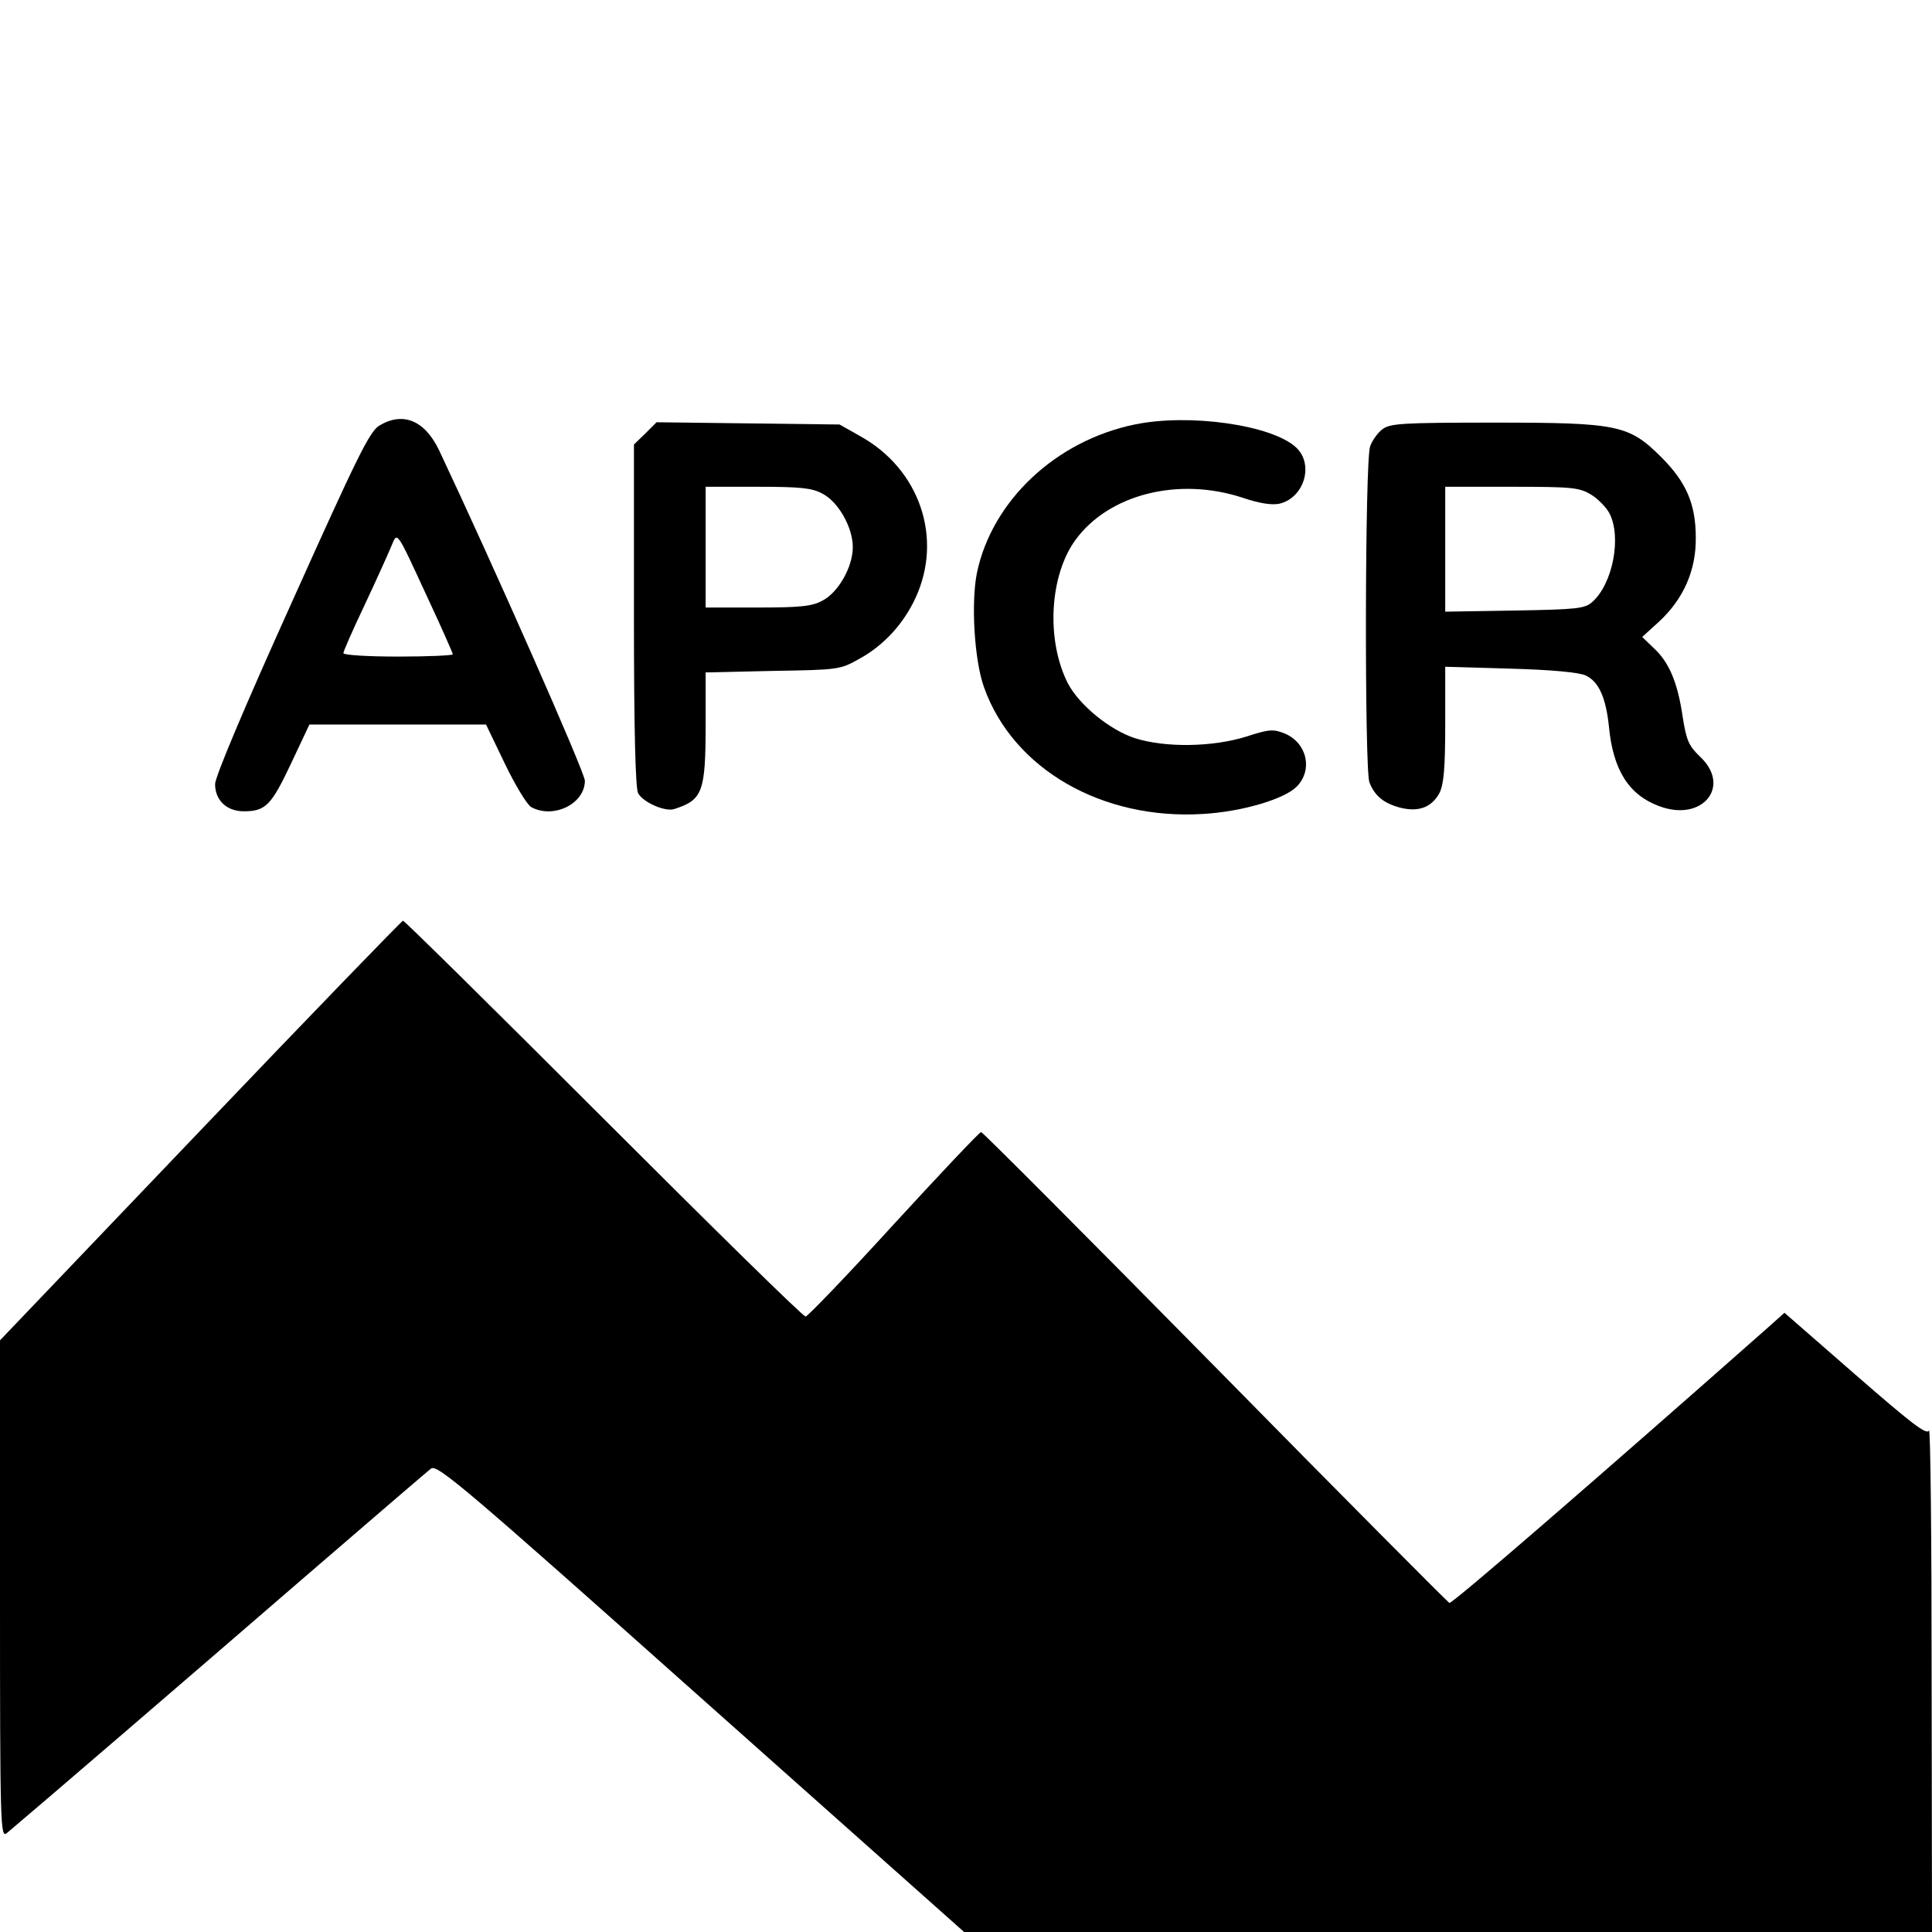
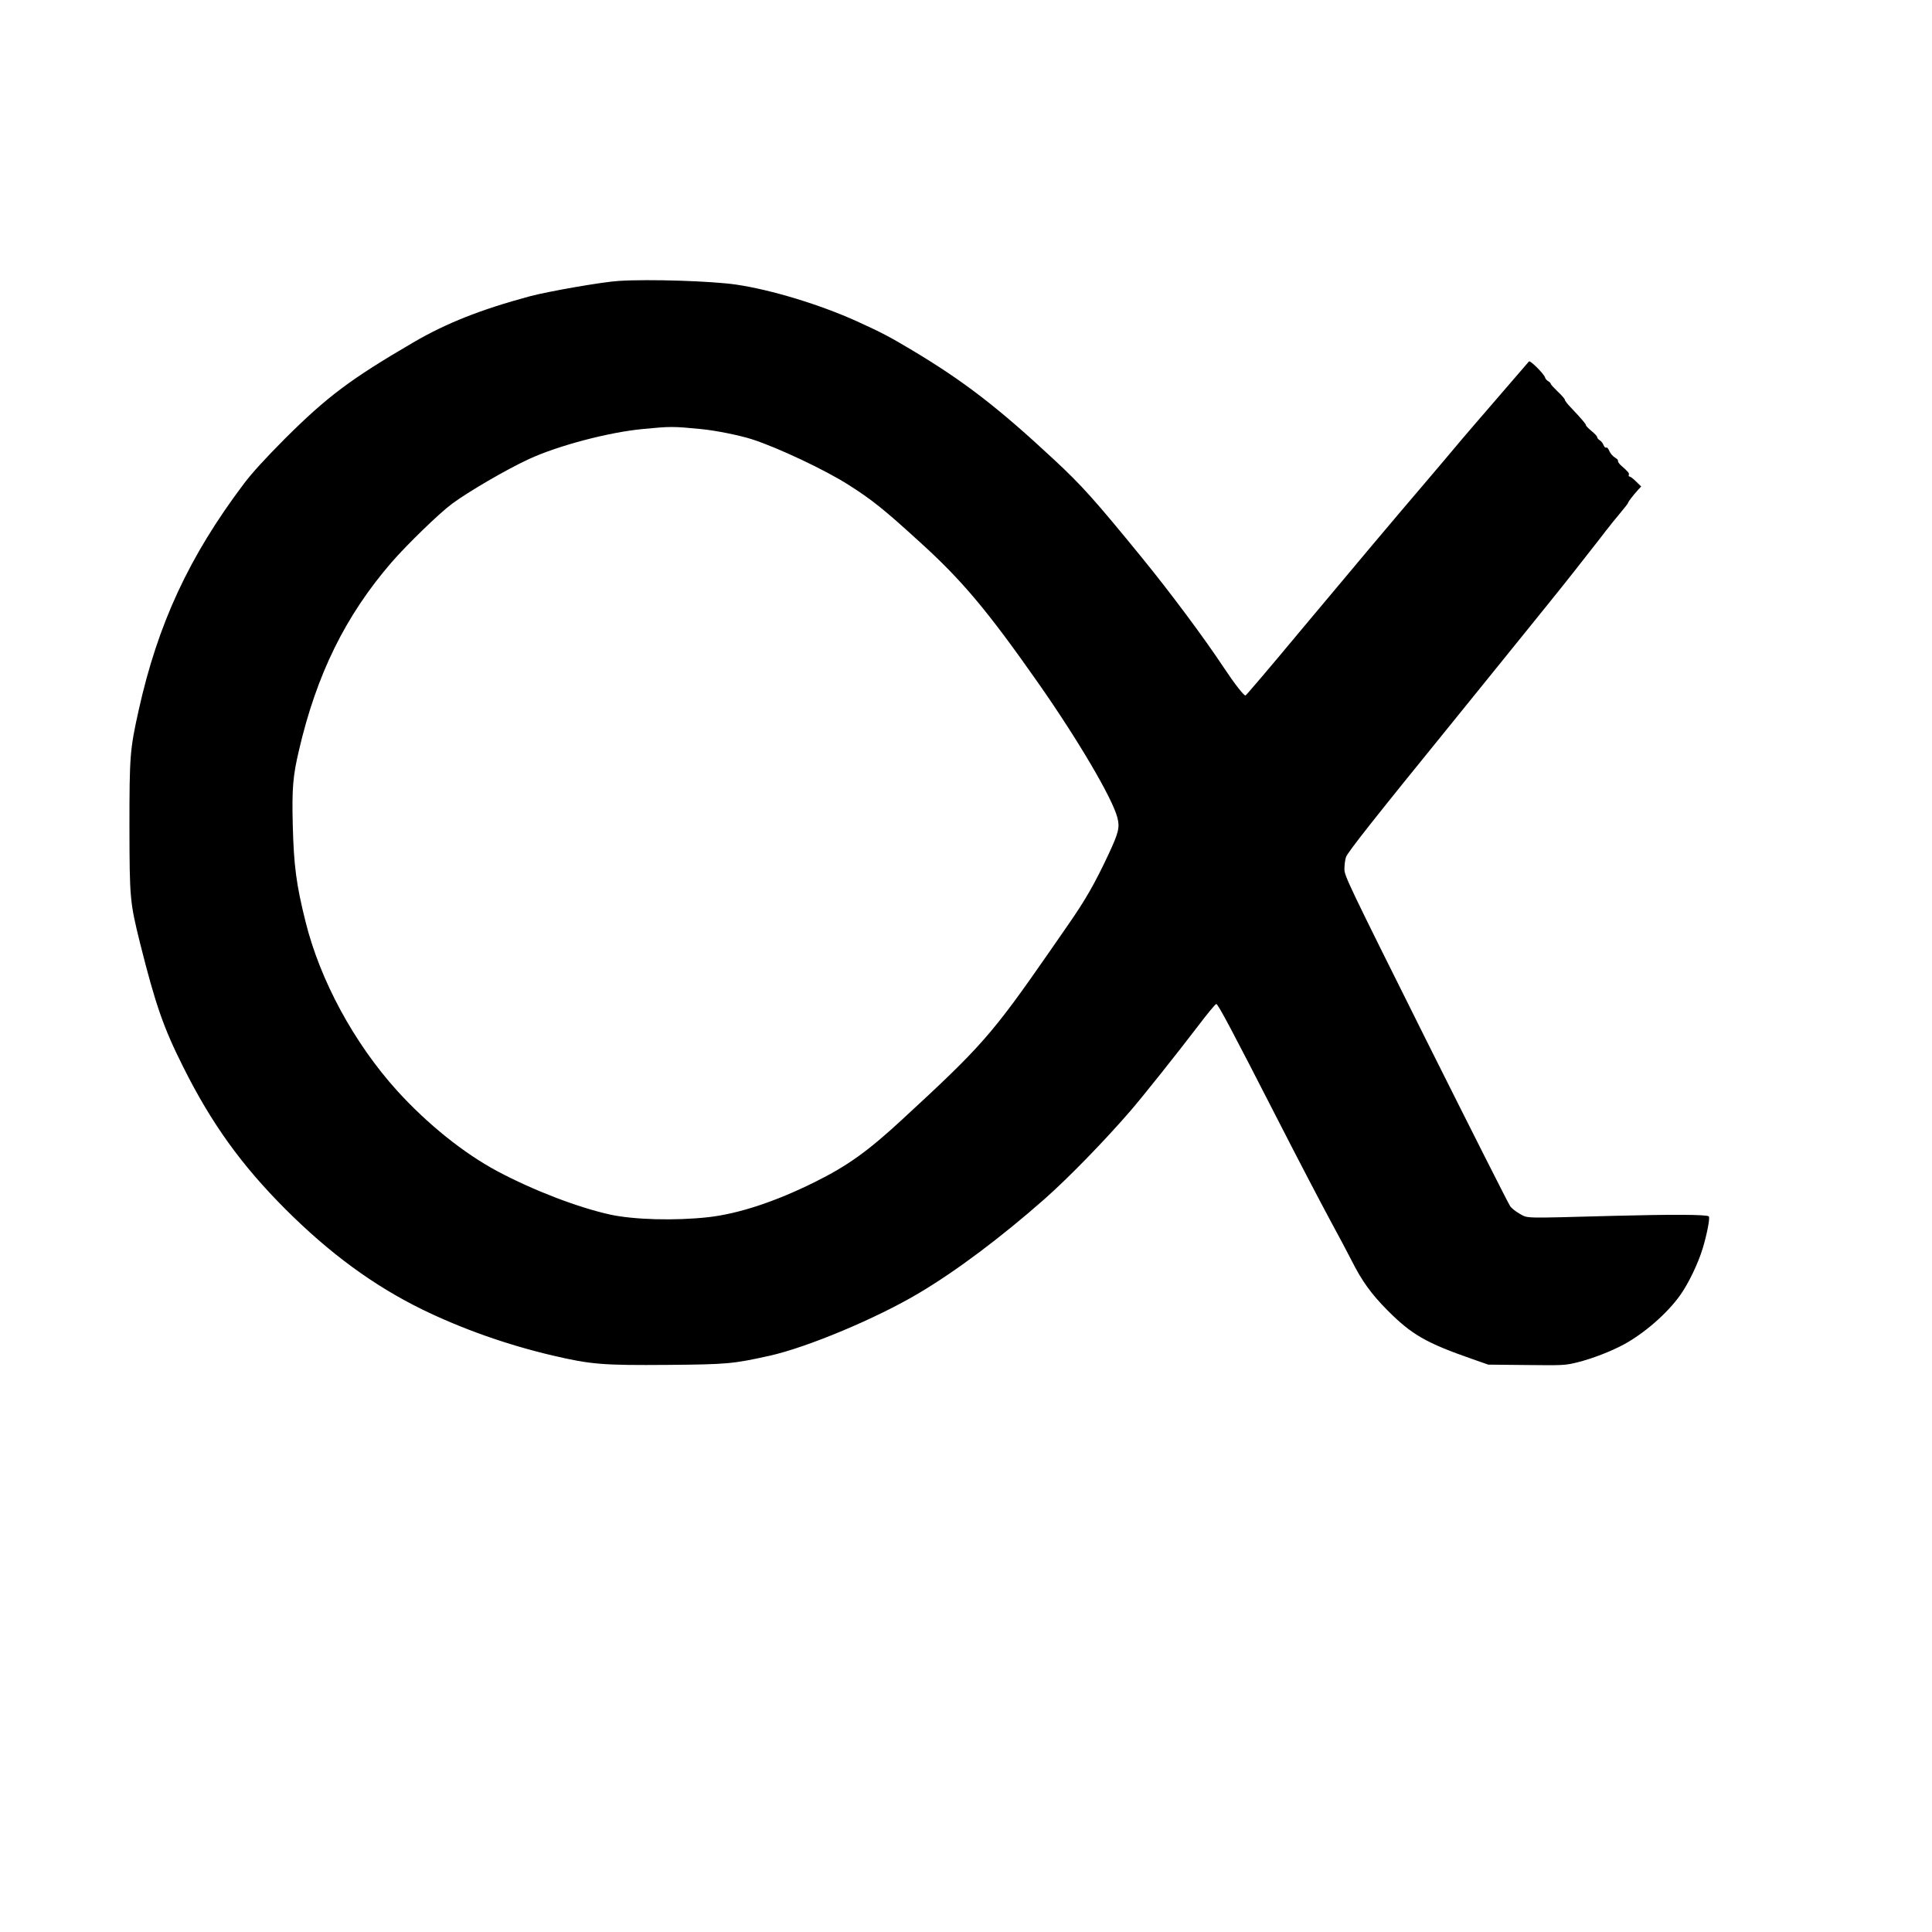
- <svg xmlns="http://www.w3.org/2000/svg" version="1.0" width="512pt" height="512pt" viewBox="0 0 512 512" preserveAspectRatio="xMidYMid meet">
-   <g transform="translate(0,512) scale(0.1,-0.1)" fill="#000000" stroke="none">
-     <path d="M1005 3992 c-26 -16 -59 -84 -232 -469 -126 -279 -203 -462 -203 -481 0 -43 31 -72 76 -72 58 0 73 16 125 126 l49 104 234 0 234 0 50 -104 c28 -58 59 -109 70 -115 59 -32 142 9 142 70 0 22 -243 572 -386 875 -38 80 -96 104 -159 66z m130 -460 c36 -77 65 -143 65 -146 0 -3 -65 -6 -145 -6 -80 0 -145 4 -145 9 0 5 25 62 56 127 31 66 62 135 70 154 18 42 11 52 99 -138z" />
-     <path d="M3007 3995 c-209 -43 -378 -202 -418 -393 -16 -79 -7 -233 19 -304 77 -216 313 -352 581 -335 102 6 214 39 247 72 44 44 28 116 -31 141 -30 12 -41 12 -102 -8 -90 -28 -215 -30 -296 -4 -67 22 -147 88 -177 145 -58 114 -49 285 20 380 88 121 273 168 443 112 44 -15 77 -20 97 -16 66 15 93 104 45 149 -64 60 -284 91 -428 61z" />
-     <path d="M1710 3971 l-30 -29 0 -452 c0 -304 4 -458 11 -472 13 -24 71 -50 96 -42 75 24 83 45 83 225 l0 137 178 4 c175 3 178 3 231 33 63 35 115 91 147 160 74 159 11 343 -148 430 l-53 30 -243 3 -242 3 -30 -30z m469 -159 c42 -21 81 -89 81 -142 0 -53 -39 -121 -81 -142 -27 -15 -60 -18 -171 -18 l-138 0 0 160 0 160 138 0 c111 0 144 -3 171 -18z" />
-     <path d="M3663 3982 c-12 -9 -27 -30 -32 -45 -14 -36 -15 -855 -2 -890 14 -36 37 -55 80 -67 50 -13 85 0 106 39 11 23 15 64 15 182 l0 152 173 -5 c110 -3 182 -10 199 -18 35 -16 54 -59 62 -137 11 -113 52 -179 132 -209 115 -44 194 52 109 131 -30 29 -36 43 -46 107 -13 89 -36 144 -77 181 l-30 29 44 40 c65 60 99 136 98 223 0 89 -25 147 -91 213 -86 86 -115 92 -441 92 -247 0 -279 -2 -299 -18z m554 -173 c18 -11 40 -34 48 -49 33 -63 9 -187 -45 -235 -20 -18 -39 -20 -206 -23 l-184 -3 0 165 0 166 176 0 c162 0 179 -2 211 -21z" />
-     <path d="M531 2124 l-531 -556 0 -661 c0 -628 1 -659 18 -645 87 73 510 437 777 668 182 157 338 291 347 298 16 13 91 -51 715 -607 l698 -621 1282 0 1283 0 -1 673 c0 369 -3 665 -7 656 -6 -13 -48 20 -195 148 l-188 164 -47 -42 c-454 -401 -834 -730 -841 -727 -4 2 -284 283 -621 626 -337 342 -616 622 -620 622 -4 0 -108 -110 -231 -244 -123 -135 -229 -245 -234 -245 -6 -1 -246 235 -535 524 -289 289 -528 525 -532 525 -3 0 -245 -250 -537 -556z" />
-   </g>
+ <svg xmlns="http://www.w3.org/2000/svg" version="1" width="2000" height="2000" viewBox="0 0 1500 1500">
+   <path d="M480.5 218.1c-12.4.7-54.7 8.1-69 11.9-38.2 10.3-65 20.9-90.5 35.8-49 28.6-67.1 42.2-100.1 75.1-15.2 15.3-25.4 26.5-31.5 34.6-42.6 56.5-66.9 108.9-81.8 176.2-6.7 30.1-7.1 35.2-7.1 89.8.1 56.2.3 58.7 8.3 91 11.9 47.4 18.1 65.4 33.6 96.2 21.8 43.6 45 75.8 79 109.9 34.5 34.5 68.6 59.5 106.1 77.9 31.1 15.2 65.8 27.5 101.5 35.9 29.9 7 39.1 7.7 89.6 7.3 46.1-.4 50.5-.8 78.9-7.1 29.3-6.5 83.2-29.1 115.9-48.6 29.2-17.3 64-43.5 97.6-73.1 18.6-16.4 46.7-45.3 66.9-68.7 9.4-10.9 36-44.3 51.8-65 7.4-9.8 13.9-17.7 14.6-17.7 1.4 0 12.1 20.2 48.3 90.9C1007.2 899 1025 933 1032 946c7.1 13.1 15 27.9 17.6 33.1 7.7 15.3 15 25.5 27.4 38 19 19.1 30 25.5 66.5 38.2l12 4.2 29.6.3c28.7.3 29.9.3 39.7-2.1 11.8-3 25.8-8.4 36-13.9 16-8.7 33.7-24.2 43.6-38.1 6.4-8.9 13.9-24.5 17.5-36.2 3.4-11.2 5.9-24.1 4.8-25.1-1.5-1.5-29-1.6-74.7-.4-70.2 1.9-65.5 2-71.9-1.5-2.9-1.6-6.4-4.3-7.6-6-1.2-1.6-30.7-60-65.5-129.6-60.1-120.4-63.2-126.9-63.2-132.1 0-3 .5-7.2 1.2-9.3 1.3-3.8 21.9-29.9 80.5-102 14.3-17.6 33.2-41 42-51.9 8.8-10.9 23.2-28.7 32-39.6 8.8-10.9 19.4-24.1 23.5-29.4 4.1-5.3 10-12.8 13-16.6 3-3.8 7.8-9.9 10.5-13.5 2.8-3.6 7.8-9.9 11.3-14 3.4-4 6.2-7.7 6.2-8 0-.8 3.9-5.9 7.8-10.2l2.4-2.6-3.9-3.8c-2.1-2.1-4.3-3.8-5-3.9-.7 0-1-.6-.7-1.3.5-1.3-.5-2.5-5.9-7.2-1.5-1.3-2.6-2.9-2.5-3.6.2-.6-.6-1.6-1.7-2.2-2.5-1.5-4.3-3.6-5.5-6.5-.6-1.3-1.4-2-2-1.7-.6.3-1.4-.5-2-1.9-.5-1.4-1.8-3.1-3-3.8-1.1-.7-2-1.8-2-2.5 0-.6-2-2.8-4.5-4.8-2.4-2-4.3-4-4.2-4.4.2-.7-3.4-4.9-11.5-13.5-2.7-2.7-4.8-5.5-4.8-6.1 0-.7-2.5-3.6-5.5-6.4-3-2.9-5.5-5.6-5.5-6.1s-.9-1.4-1.9-2c-1.1-.5-2.3-1.9-2.6-3.1-1-2.9-11.5-13.3-12.4-12.3-41.4 47.9-53.4 61.9-57.1 66.4-2.5 3-12.6 15-22.5 26.6-26.9 31.5-51.3 60.5-97.8 116.1-23 27.7-42.3 50.3-42.7 50.3-1.4 0-8.5-9.1-16.8-21.6-15.2-23-41.5-58.3-63.6-85.4-36.8-45.1-46.8-56.2-68.3-76.2-43.4-40.4-70-60.9-110.3-85-17.7-10.6-24.4-14-42.6-22.3-28.4-12.9-66.5-24.5-93.6-28.5-18.8-2.8-67.7-4.4-91.3-2.9zm63.5 115c11.6 1.1 30 4.8 40 8 19.8 6.4 56.8 23.8 74.9 35.4 18.4 11.7 27.2 18.8 55.1 44.2 32.9 29.8 52.7 53.4 92.3 109.9 30.4 43.4 57.3 89 61.2 104.1 2 7.6 1.1 11.6-6.9 28.7-10.6 22.6-18 35.5-31.3 54.6-2.1 3-8.5 12.2-14.2 20.5-44.9 64.7-53.1 74-115 131-26.5 24.5-42.2 35.7-67.6 48.3-30.6 15.2-58.9 24.5-82.4 27.2-26 2.9-57.8 2-76.4-2-25.2-5.6-59.7-18.8-87.6-33.7-26.2-14-54.5-36.8-77.9-62.6-33.4-37-59.7-85.6-71-131.2-7.2-28.8-9.1-43.5-9.9-75-.7-28.1.1-37.9 4.7-57.5 13.7-59.2 36.1-104.9 72.1-146.5 11.8-13.6 37.1-38.2 46.9-45.4 12.7-9.4 42.2-26.6 59.5-34.6 22.4-10.4 61.9-20.9 88.5-23.4 21.4-2.1 23.6-2.1 45 0z" />
</svg>
